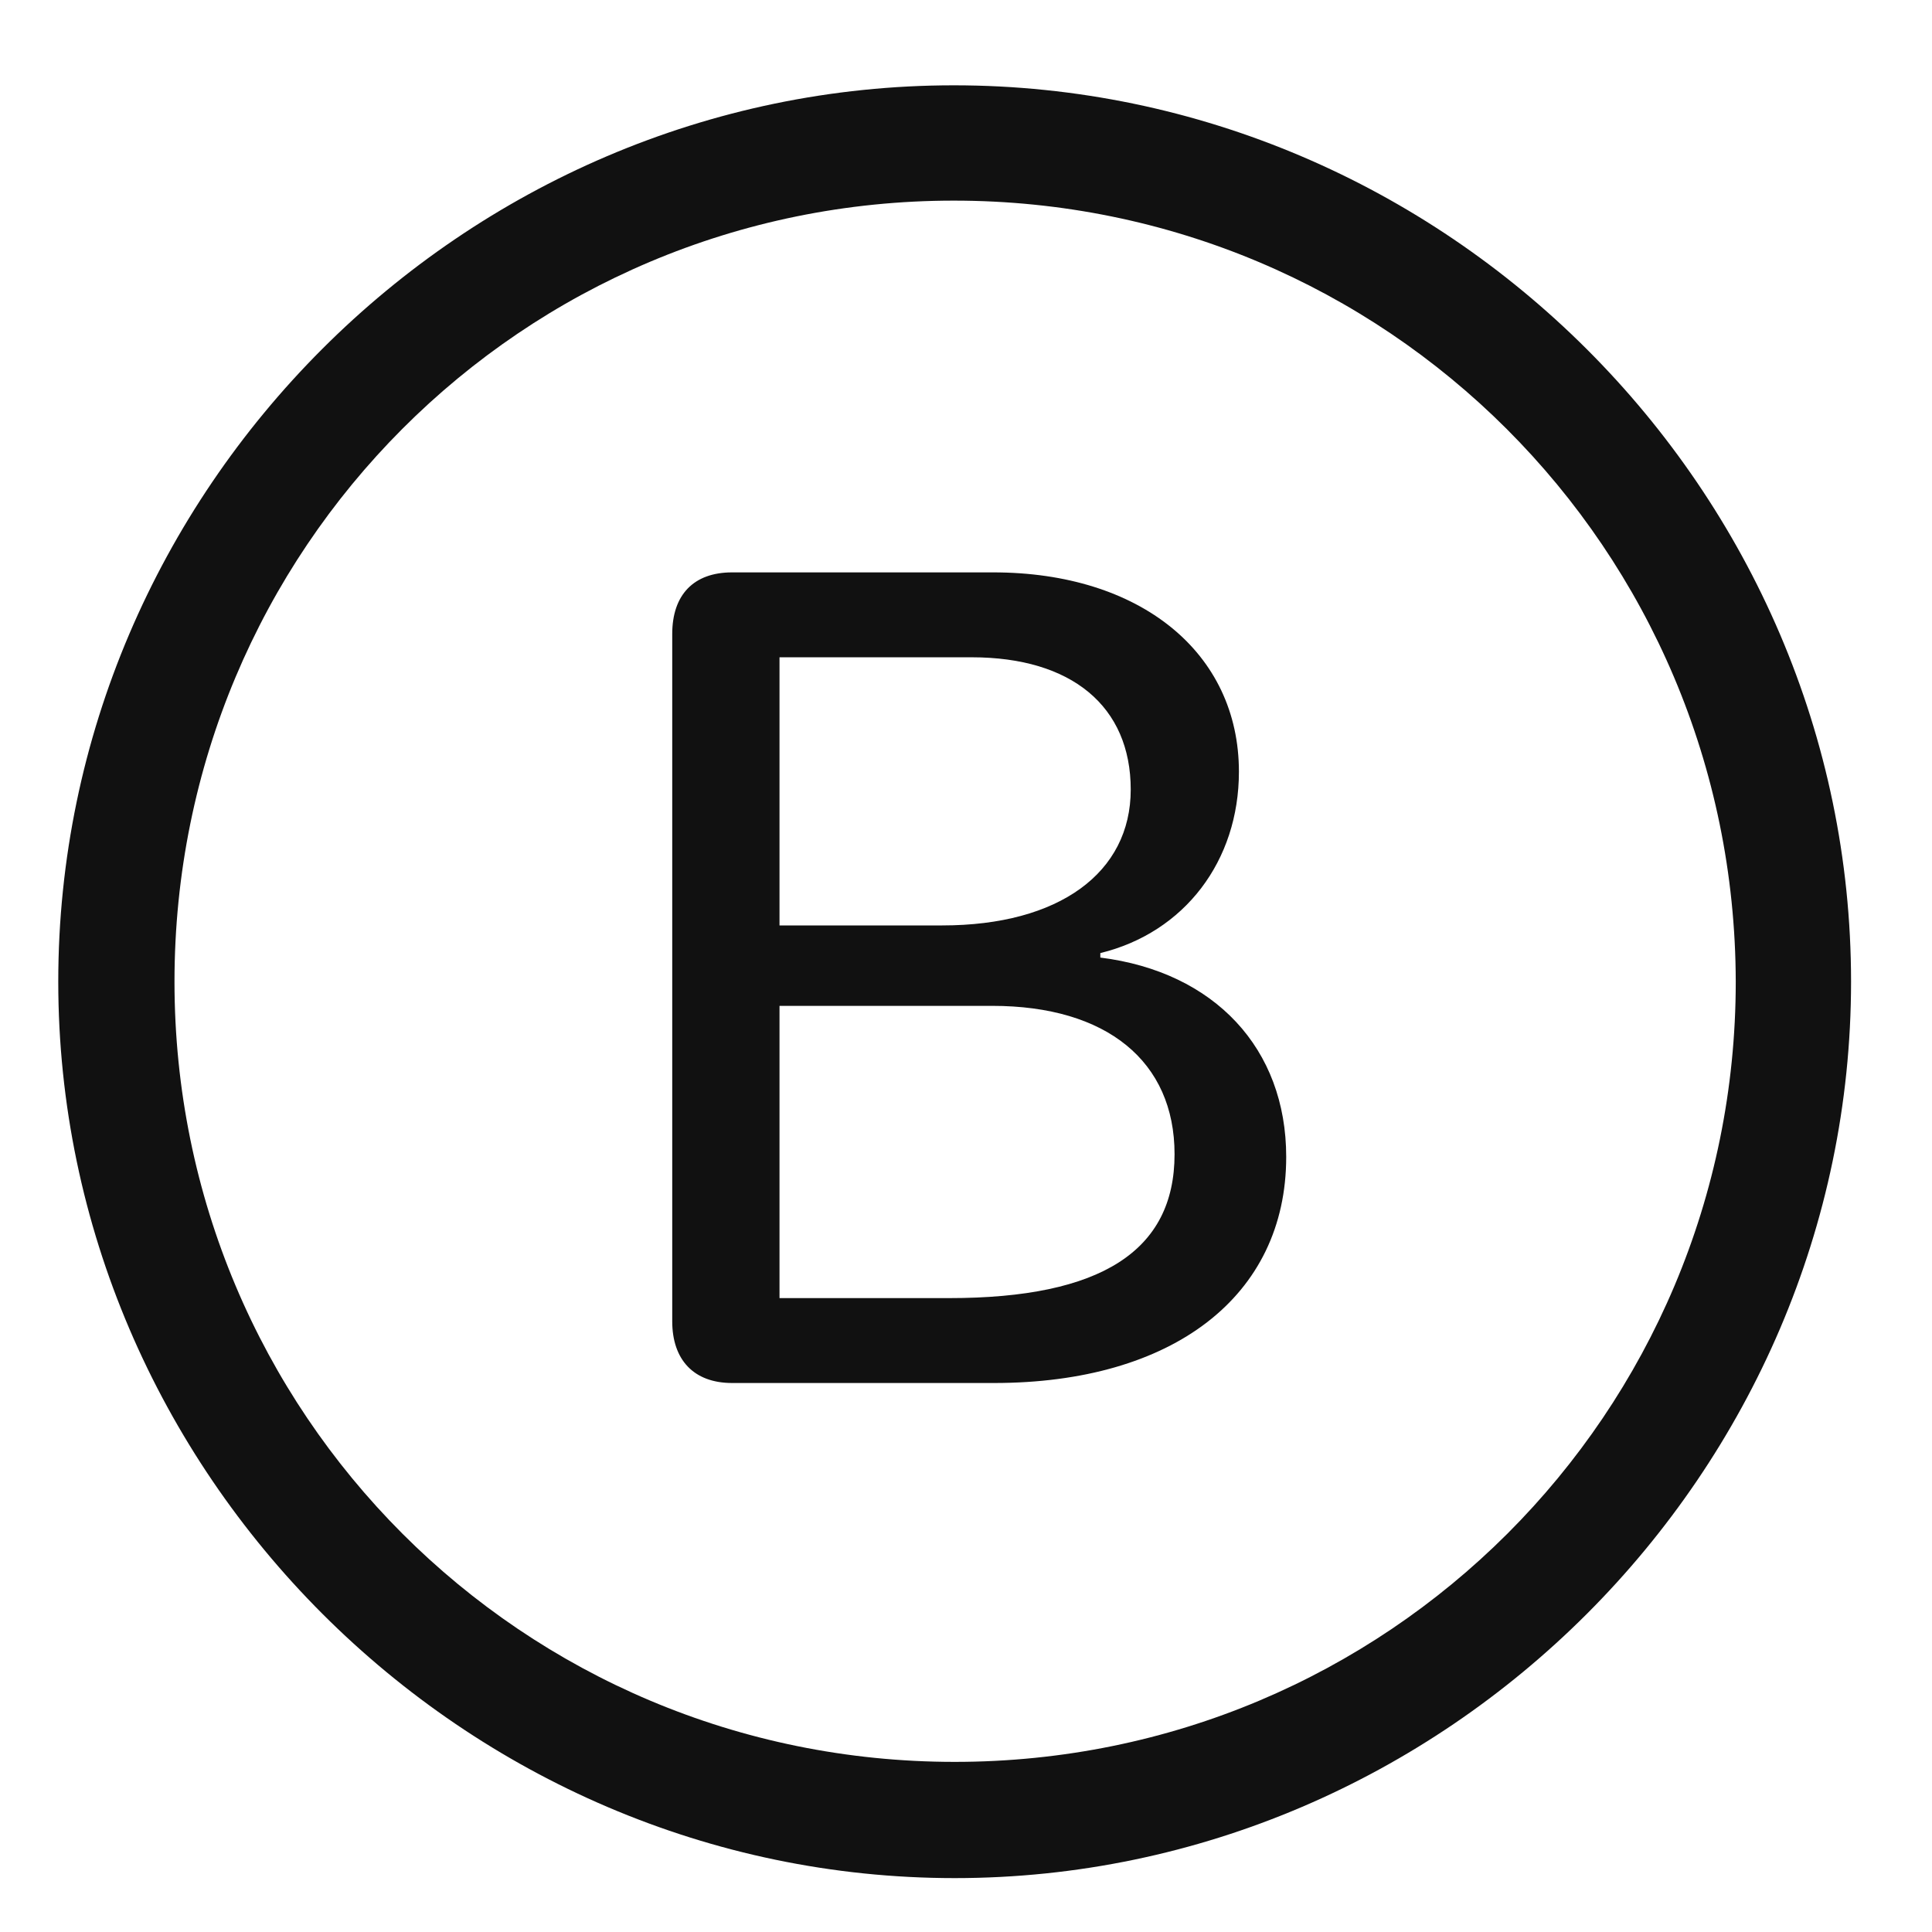
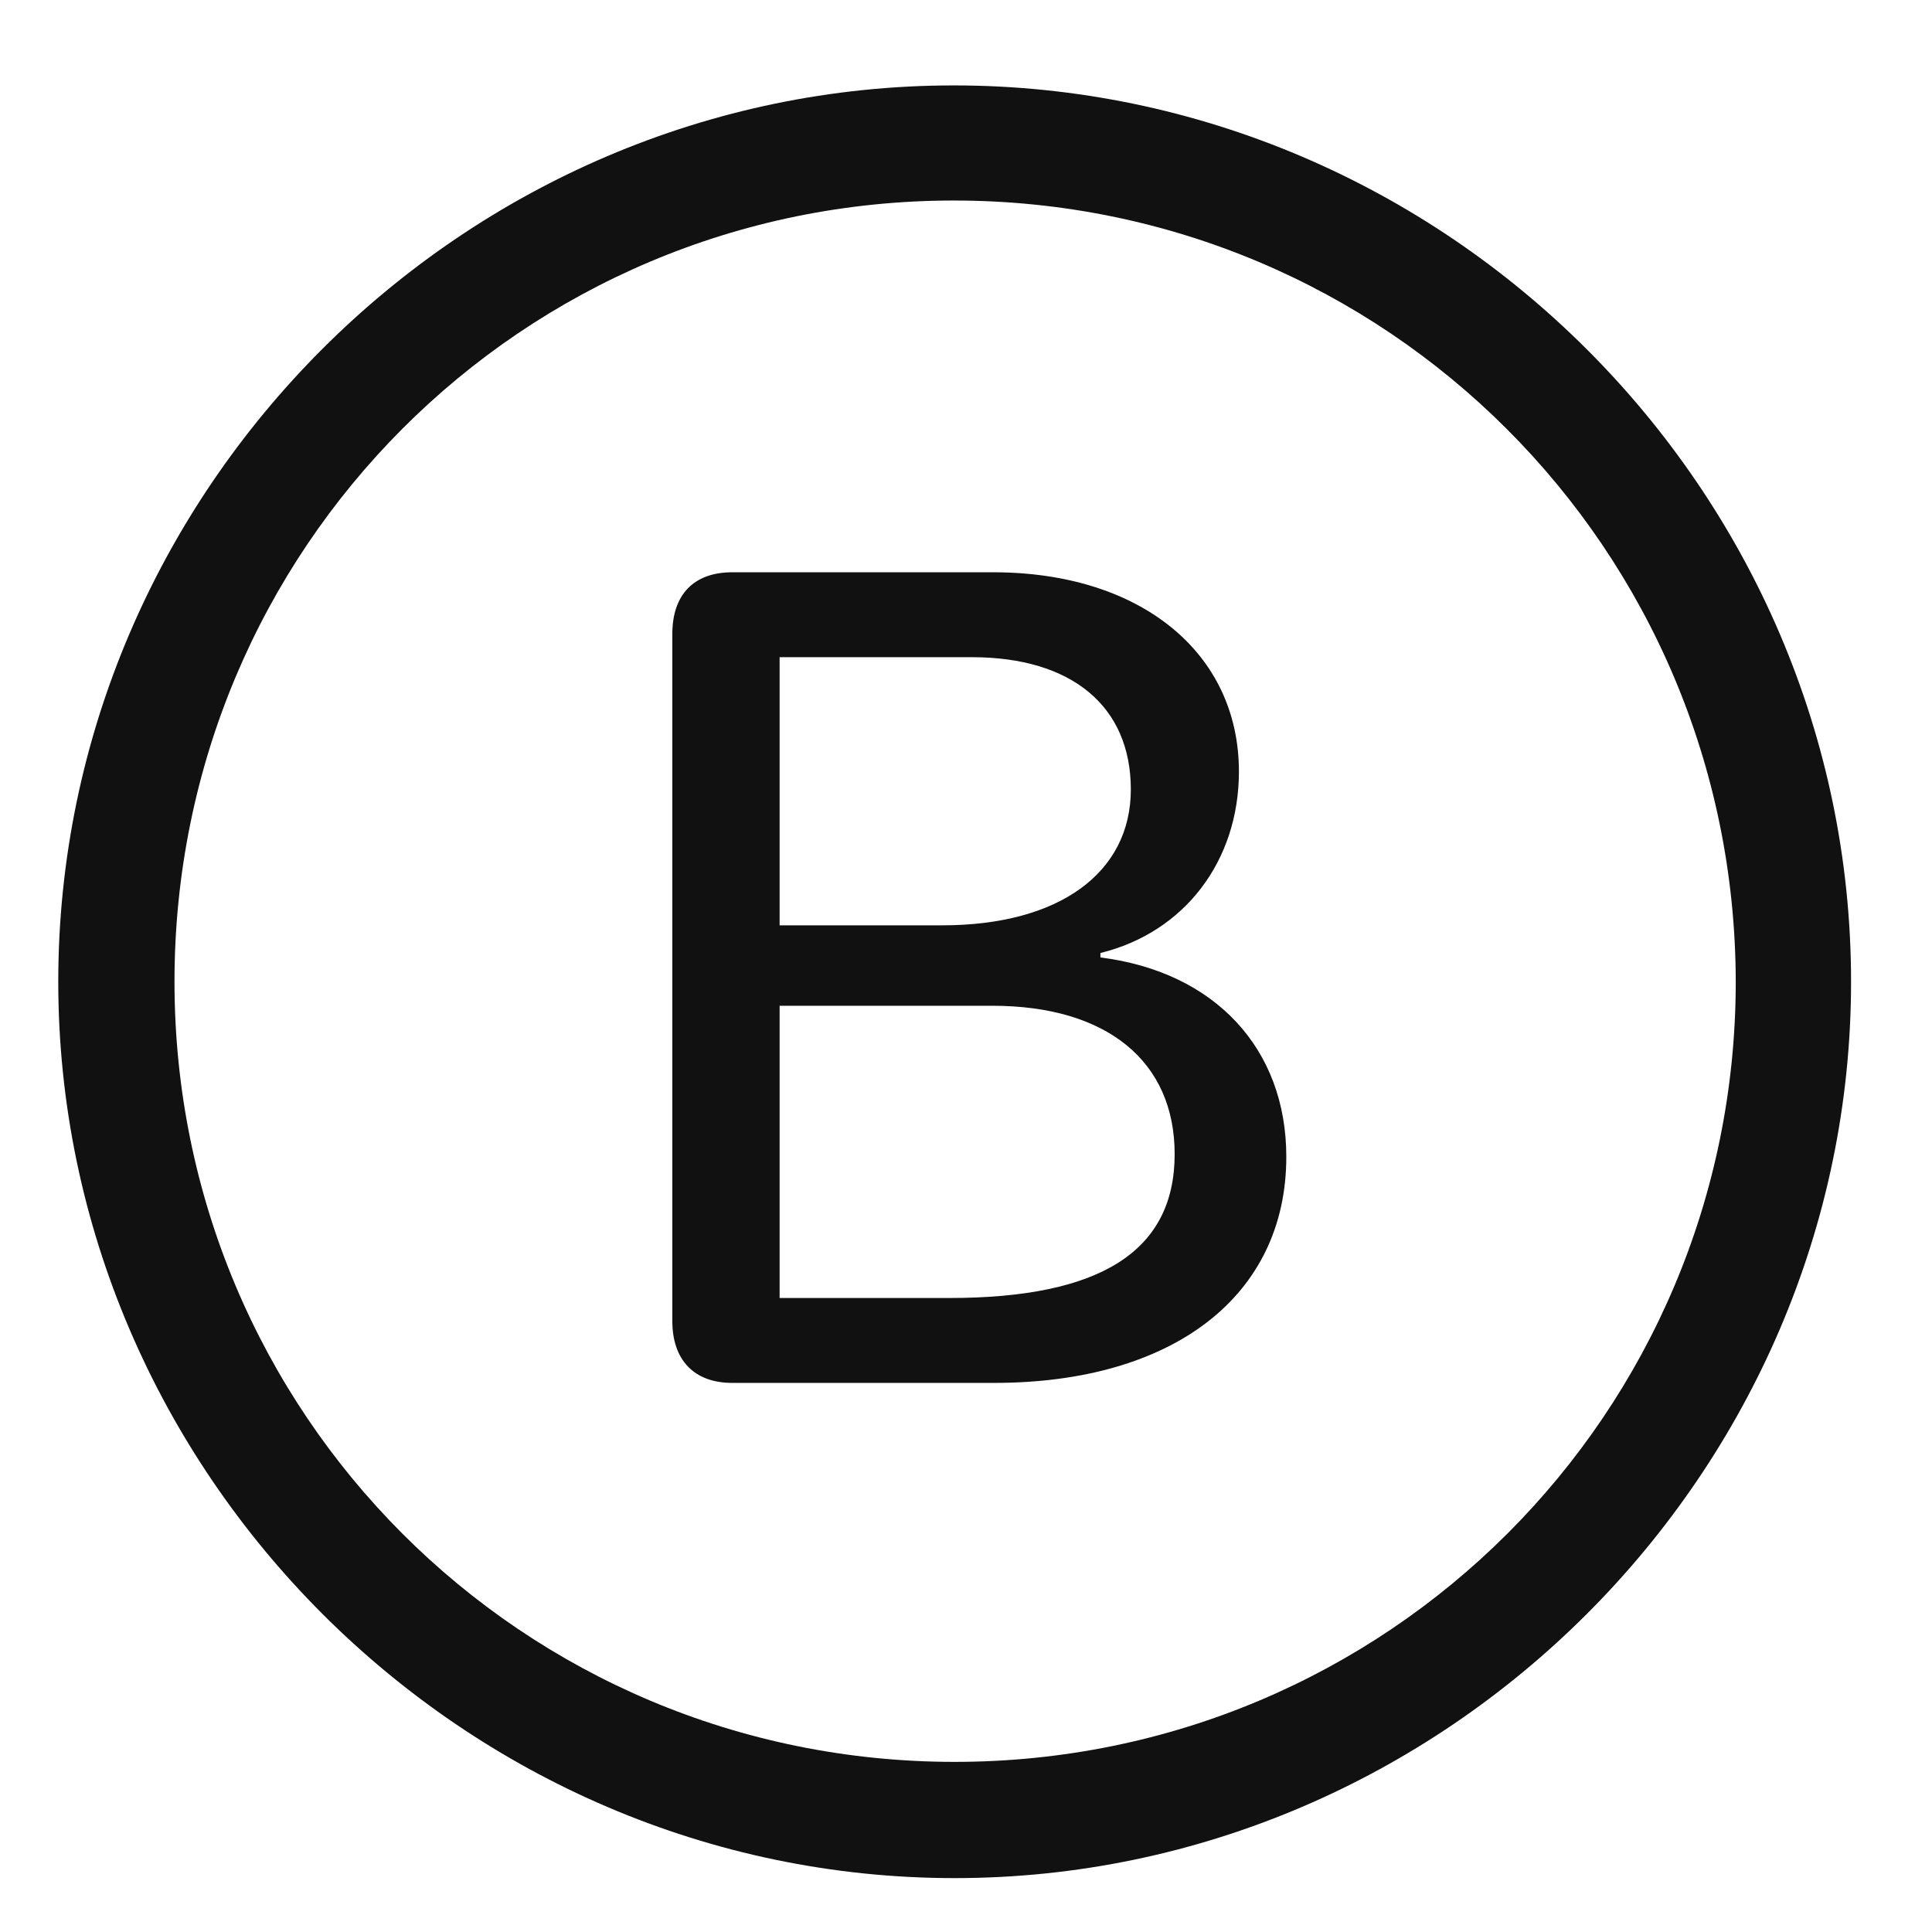
- <svg xmlns="http://www.w3.org/2000/svg" width="19" height="19" viewBox="0 0 19 19" fill="none">
-   <path d="M9.389 18.47C14.214 18.47 18.204 14.479 18.204 9.654C18.204 4.82 14.214 0.839 9.38 0.839C4.555 0.839 0.573 4.82 0.573 9.654C0.573 14.479 4.563 18.47 9.389 18.47ZM9.389 17.327C5.135 17.327 1.716 13.899 1.716 9.654C1.716 5.4 5.135 1.973 9.38 1.973C13.634 1.973 17.061 5.4 17.07 9.654C17.07 13.899 13.643 17.327 9.389 17.327ZM7.2 13.601H9.775C11.533 13.601 12.649 12.748 12.649 11.377C12.649 10.313 11.946 9.558 10.821 9.417V9.373C11.648 9.171 12.184 8.468 12.184 7.589C12.184 6.42 11.217 5.629 9.767 5.629H7.2C6.822 5.629 6.611 5.849 6.611 6.235V12.994C6.611 13.372 6.822 13.601 7.2 13.601ZM7.666 9.101V6.464H9.556C10.54 6.464 11.12 6.947 11.12 7.765C11.12 8.582 10.417 9.101 9.266 9.101H7.666ZM7.666 12.766V9.892H9.758C10.883 9.892 11.551 10.437 11.551 11.351C11.551 12.3 10.83 12.766 9.336 12.766H7.666Z" fill="#111111" />
+ <svg xmlns="http://www.w3.org/2000/svg" fill="none" height="19" viewBox="0 0 19 19" width="19">
+   <path d="m9.389 18.47c4.825 0 8.815-3.99 8.815-8.815 0-4.834-3.99-8.815-8.824-8.815-4.825 0-8.807 3.981-8.807 8.815 0 4.825 3.99 8.815 8.815 8.815zm0-1.143c-4.254 0-7.673-3.428-7.673-7.673 0-4.254 3.419-7.682 7.664-7.682 4.254 0 7.682 3.428 7.69 7.682 0 4.245-3.428 7.673-7.682 7.673zm-2.188-3.727h2.575c1.758 0 2.874-.853 2.874-2.224 0-1.063-.703-1.819-1.828-1.96v-.044c.826-.202 1.362-.905 1.362-1.784 0-1.169-.967-1.96-2.417-1.96h-2.566c-.378 0-.589.22-.589.606v6.759c0 .378.211.607.589.607zm.466-4.5v-2.637h1.89c.984 0 1.564.483 1.564 1.301s-.703 1.336-1.854 1.336zm0 3.665v-2.874h2.092c1.125 0 1.793.545 1.793 1.459 0 .949-.721 1.415-2.215 1.415z" fill="#111" />
</svg>
